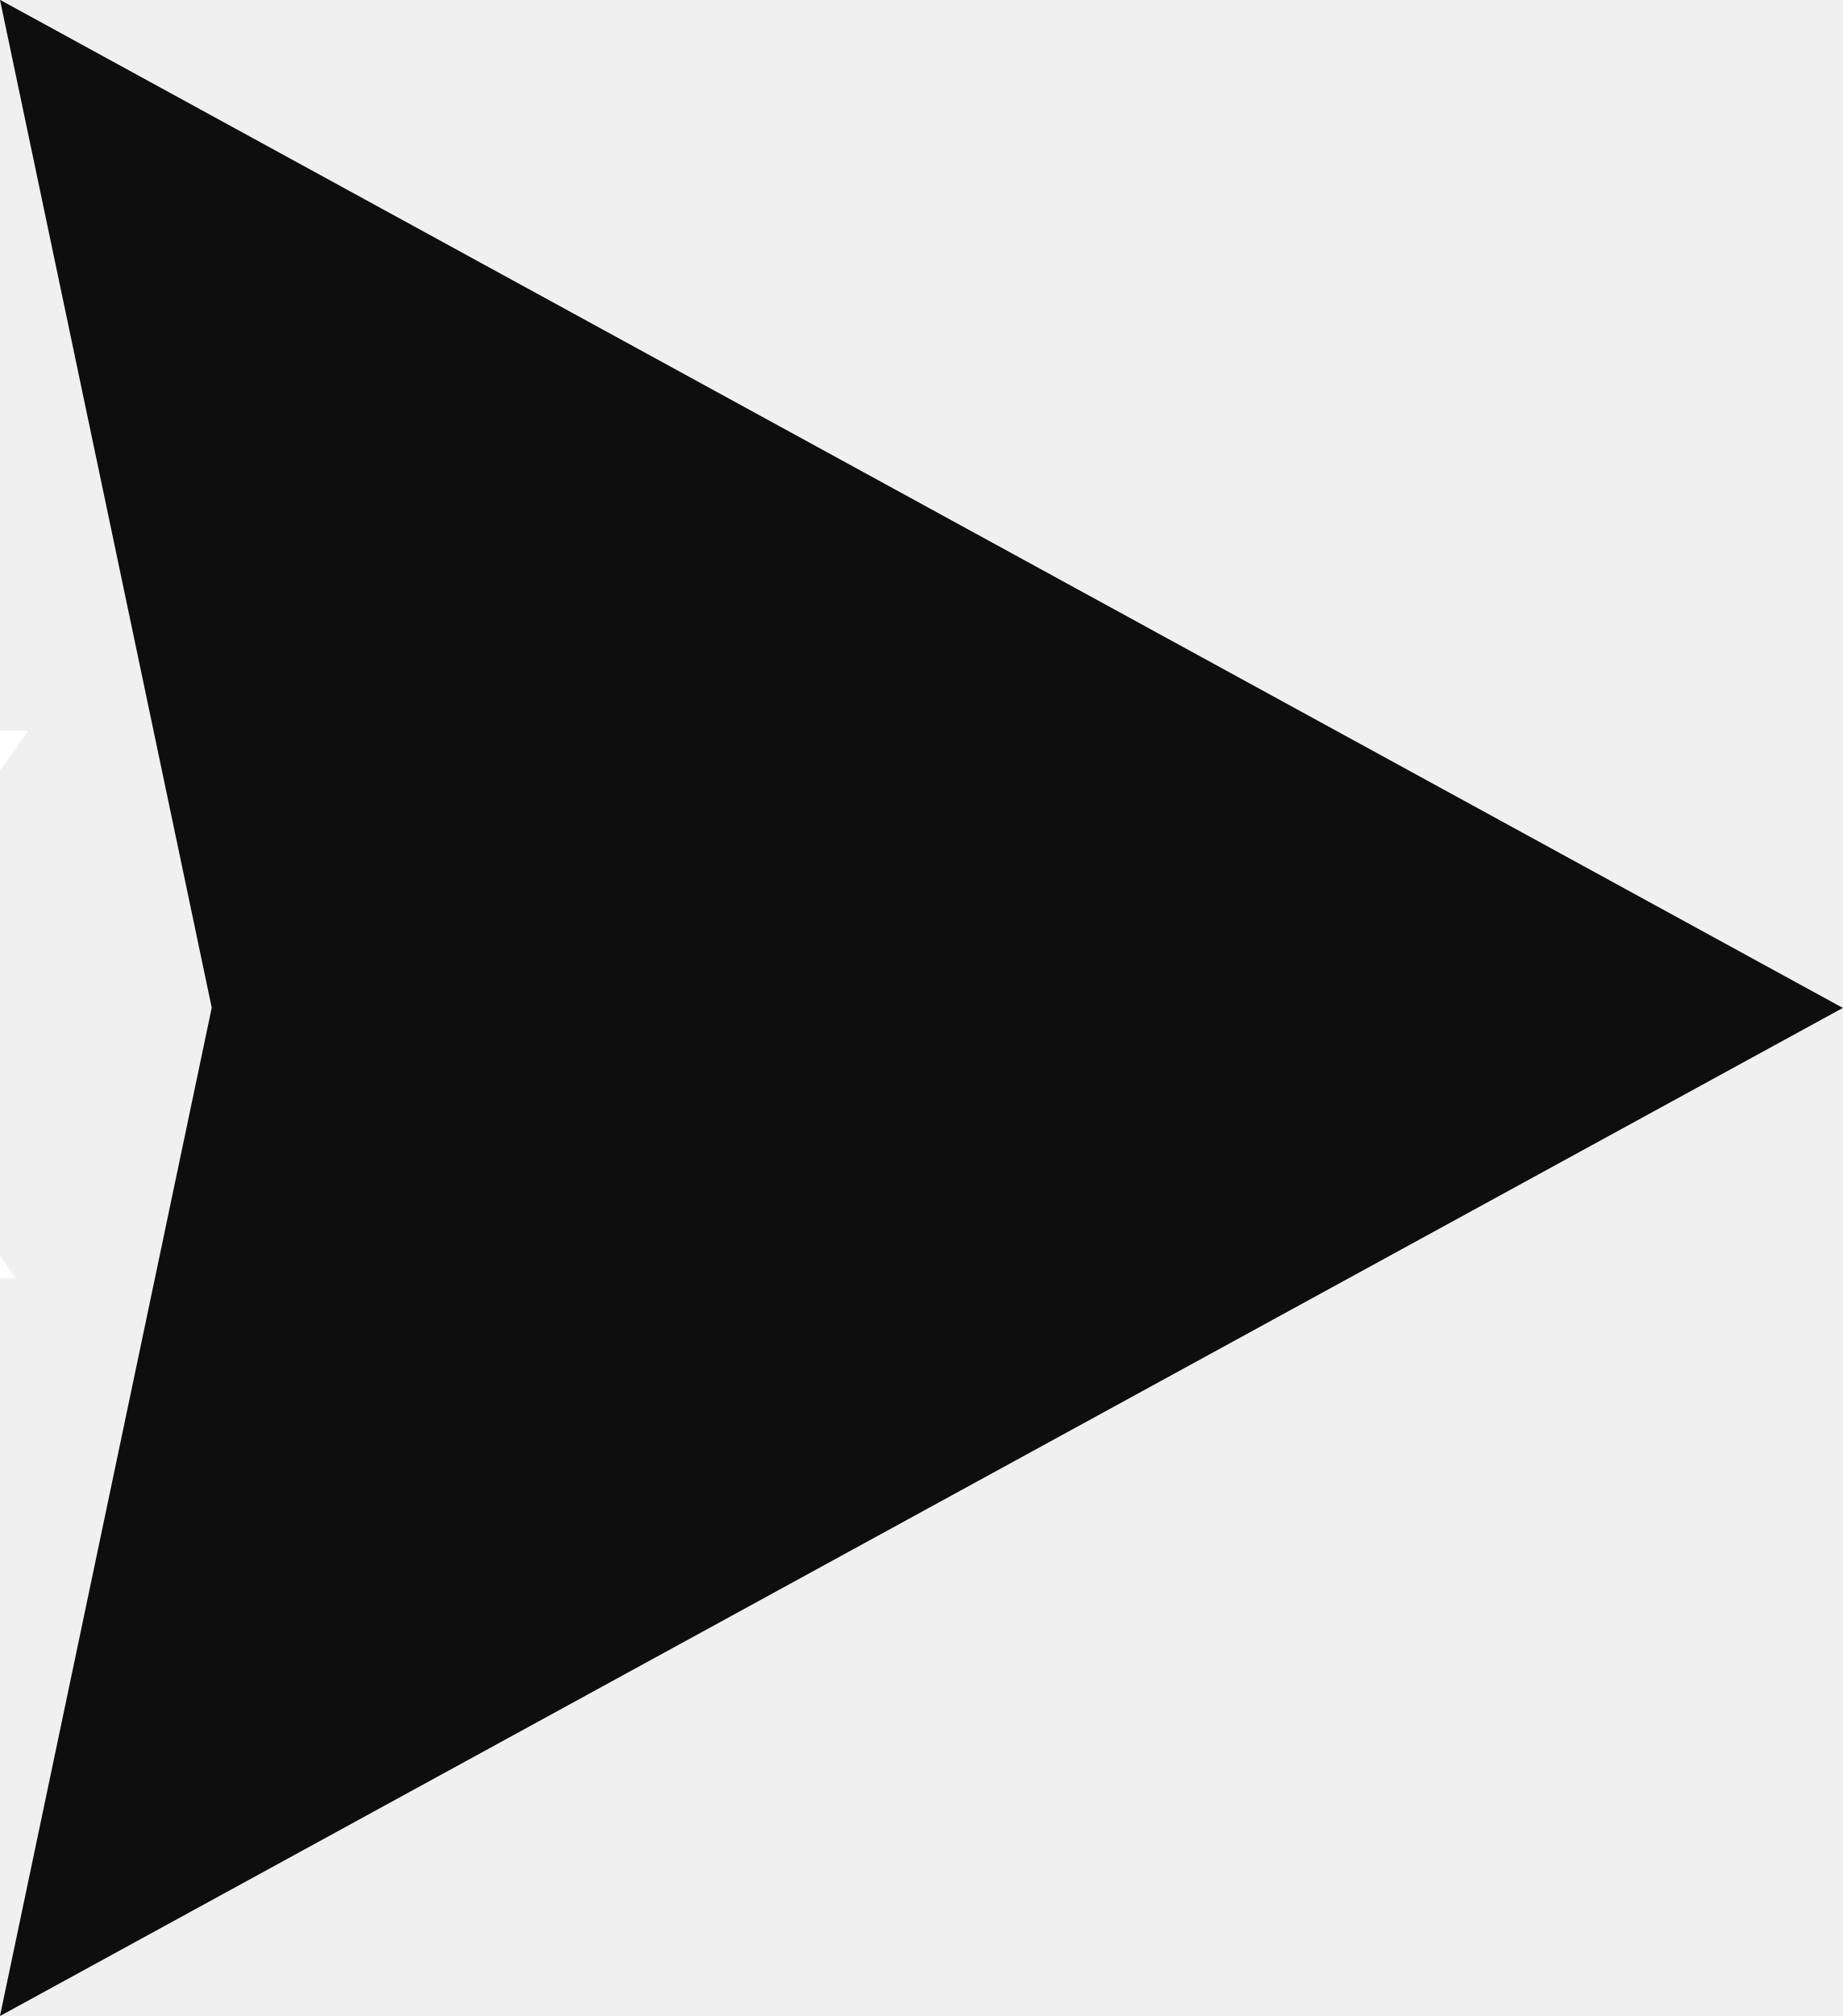
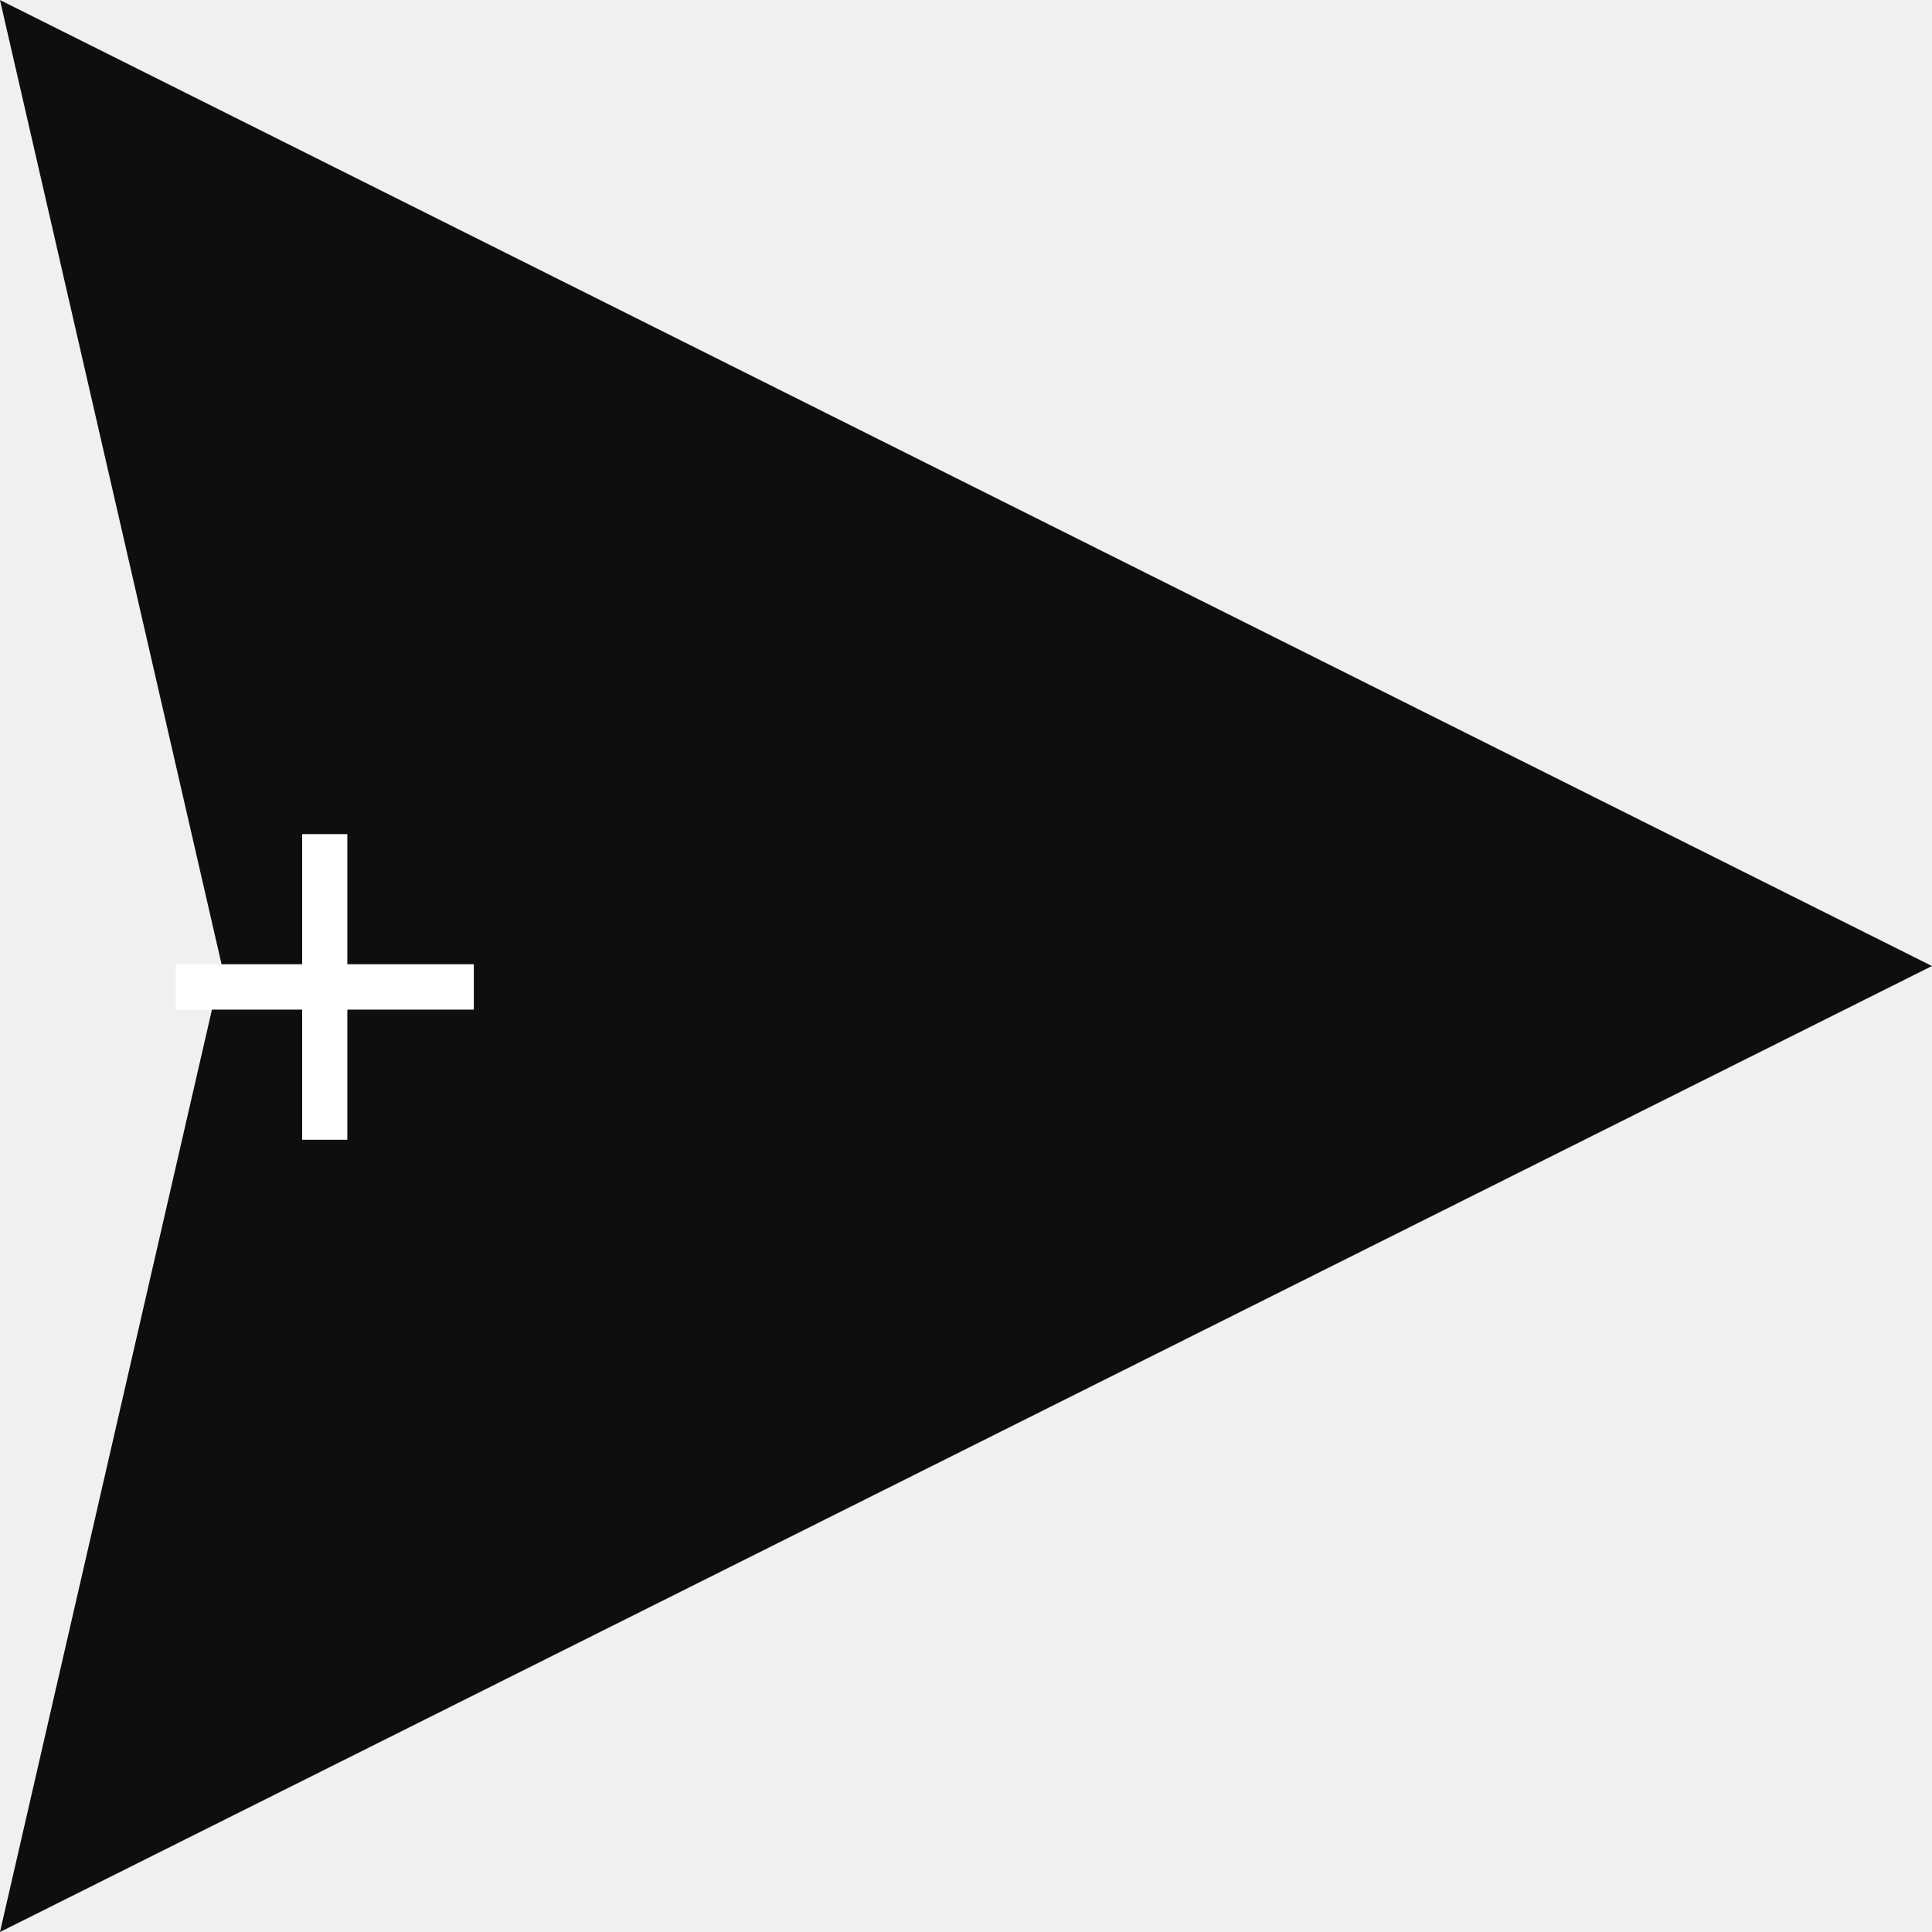
- <svg xmlns="http://www.w3.org/2000/svg" width="9.051mm" height="9.899mm" viewBox="0 0 9.051 9.899" version="1.1" id="svg5">
+ <svg xmlns="http://www.w3.org/2000/svg" width="10mm" height="10mm" viewBox="0 0 10 10" version="1.1" id="svg5">
  <defs id="defs2" />
  <g id="layer1" transform="translate(-0.4741048,-0.0758952)">
    <path style="fill:#000000;stroke-width:0.265" d="M 13.011,14.709 C 27.154,16.783 41.297,18.857 55.44,20.931" id="path72" />
    <g id="g1056" transform="rotate(180,4.99964,5.025535)">
      <g id="g3382" transform="rotate(180,4.99964,5.025535)">
-         <path id="rect346" style="opacity:0.94;fill:#000000;fill-opacity:1;stroke-width:0.25" d="m 0.474,9.975 9.051,-4.95 -9.051,-4.95 1.04,4.949 z" />
-         <text xml:space="preserve" style="font-size:3px;font-family:Verdana;-inkscape-font-specification:Verdana;text-align:center;text-anchor:middle;fill:#ffffff;fill-opacity:1;fill-rule:evenodd;stroke-width:0.3;paint-order:markers fill stroke" x="2.924" y="-4.07" id="text4128" transform="scale(1,-1)">
-           <tspan id="tspan4126" style="font-size:3px;fill:#ffffff;stroke-width:0.3" x="2.924" y="-4.07">+</tspan>
+         <path id="rect346" style="opacity:0.94;fill:#000000;fill-opacity:1;stroke-width:0.265" d="M 0.474,10.076 10.474,5.076 0.474,0.076 1.623,5.076 Z" />
+         <text xml:space="preserve" style="font-size:3.269px;font-family:Verdana;-inkscape-font-specification:Verdana;text-align:center;text-anchor:middle;fill:#ffffff;fill-opacity:1;fill-rule:evenodd;stroke-width:0.327;paint-order:markers fill stroke" x="5.988" y="-4.023" id="text4128" transform="scale(0.9976091,-1.002397)">
+           <tspan id="tspan4126" style="font-size:3.269px;fill:#ffffff;stroke-width:0.327" x="5.988" y="-4.023">+</tspan>
        </text>
-         <text xml:space="preserve" style="font-size:5px;font-family:Verdana;-inkscape-font-specification:Verdana;text-align:center;text-anchor:middle;fill:#ffffff;fill-opacity:1;fill-rule:evenodd;stroke-width:0.3;paint-order:markers fill stroke" x="5.224" y="-3.662" id="text4132" transform="scale(1,-1)">
-           <tspan id="tspan4130" style="font-size:5px;fill:#ffffff;stroke-width:0.3" x="5.224" y="-3.662">x</tspan>
+         <text xml:space="preserve" style="font-size:5.563px;font-family:Verdana;-inkscape-font-specification:Verdana;text-align:center;text-anchor:middle;fill:#ffffff;fill-opacity:1;fill-rule:evenodd;stroke-width:0.334;paint-order:markers fill stroke" x="3.929" y="-3.617" id="text4132" transform="scale(1.011382,-0.9887464)">
+           <tspan id="tspan4130" style="font-size:5.563px;fill:#ffffff;stroke-width:0.334" x="3.929" y="-3.617">x</tspan>
        </text>
      </g>
    </g>
  </g>
</svg>
